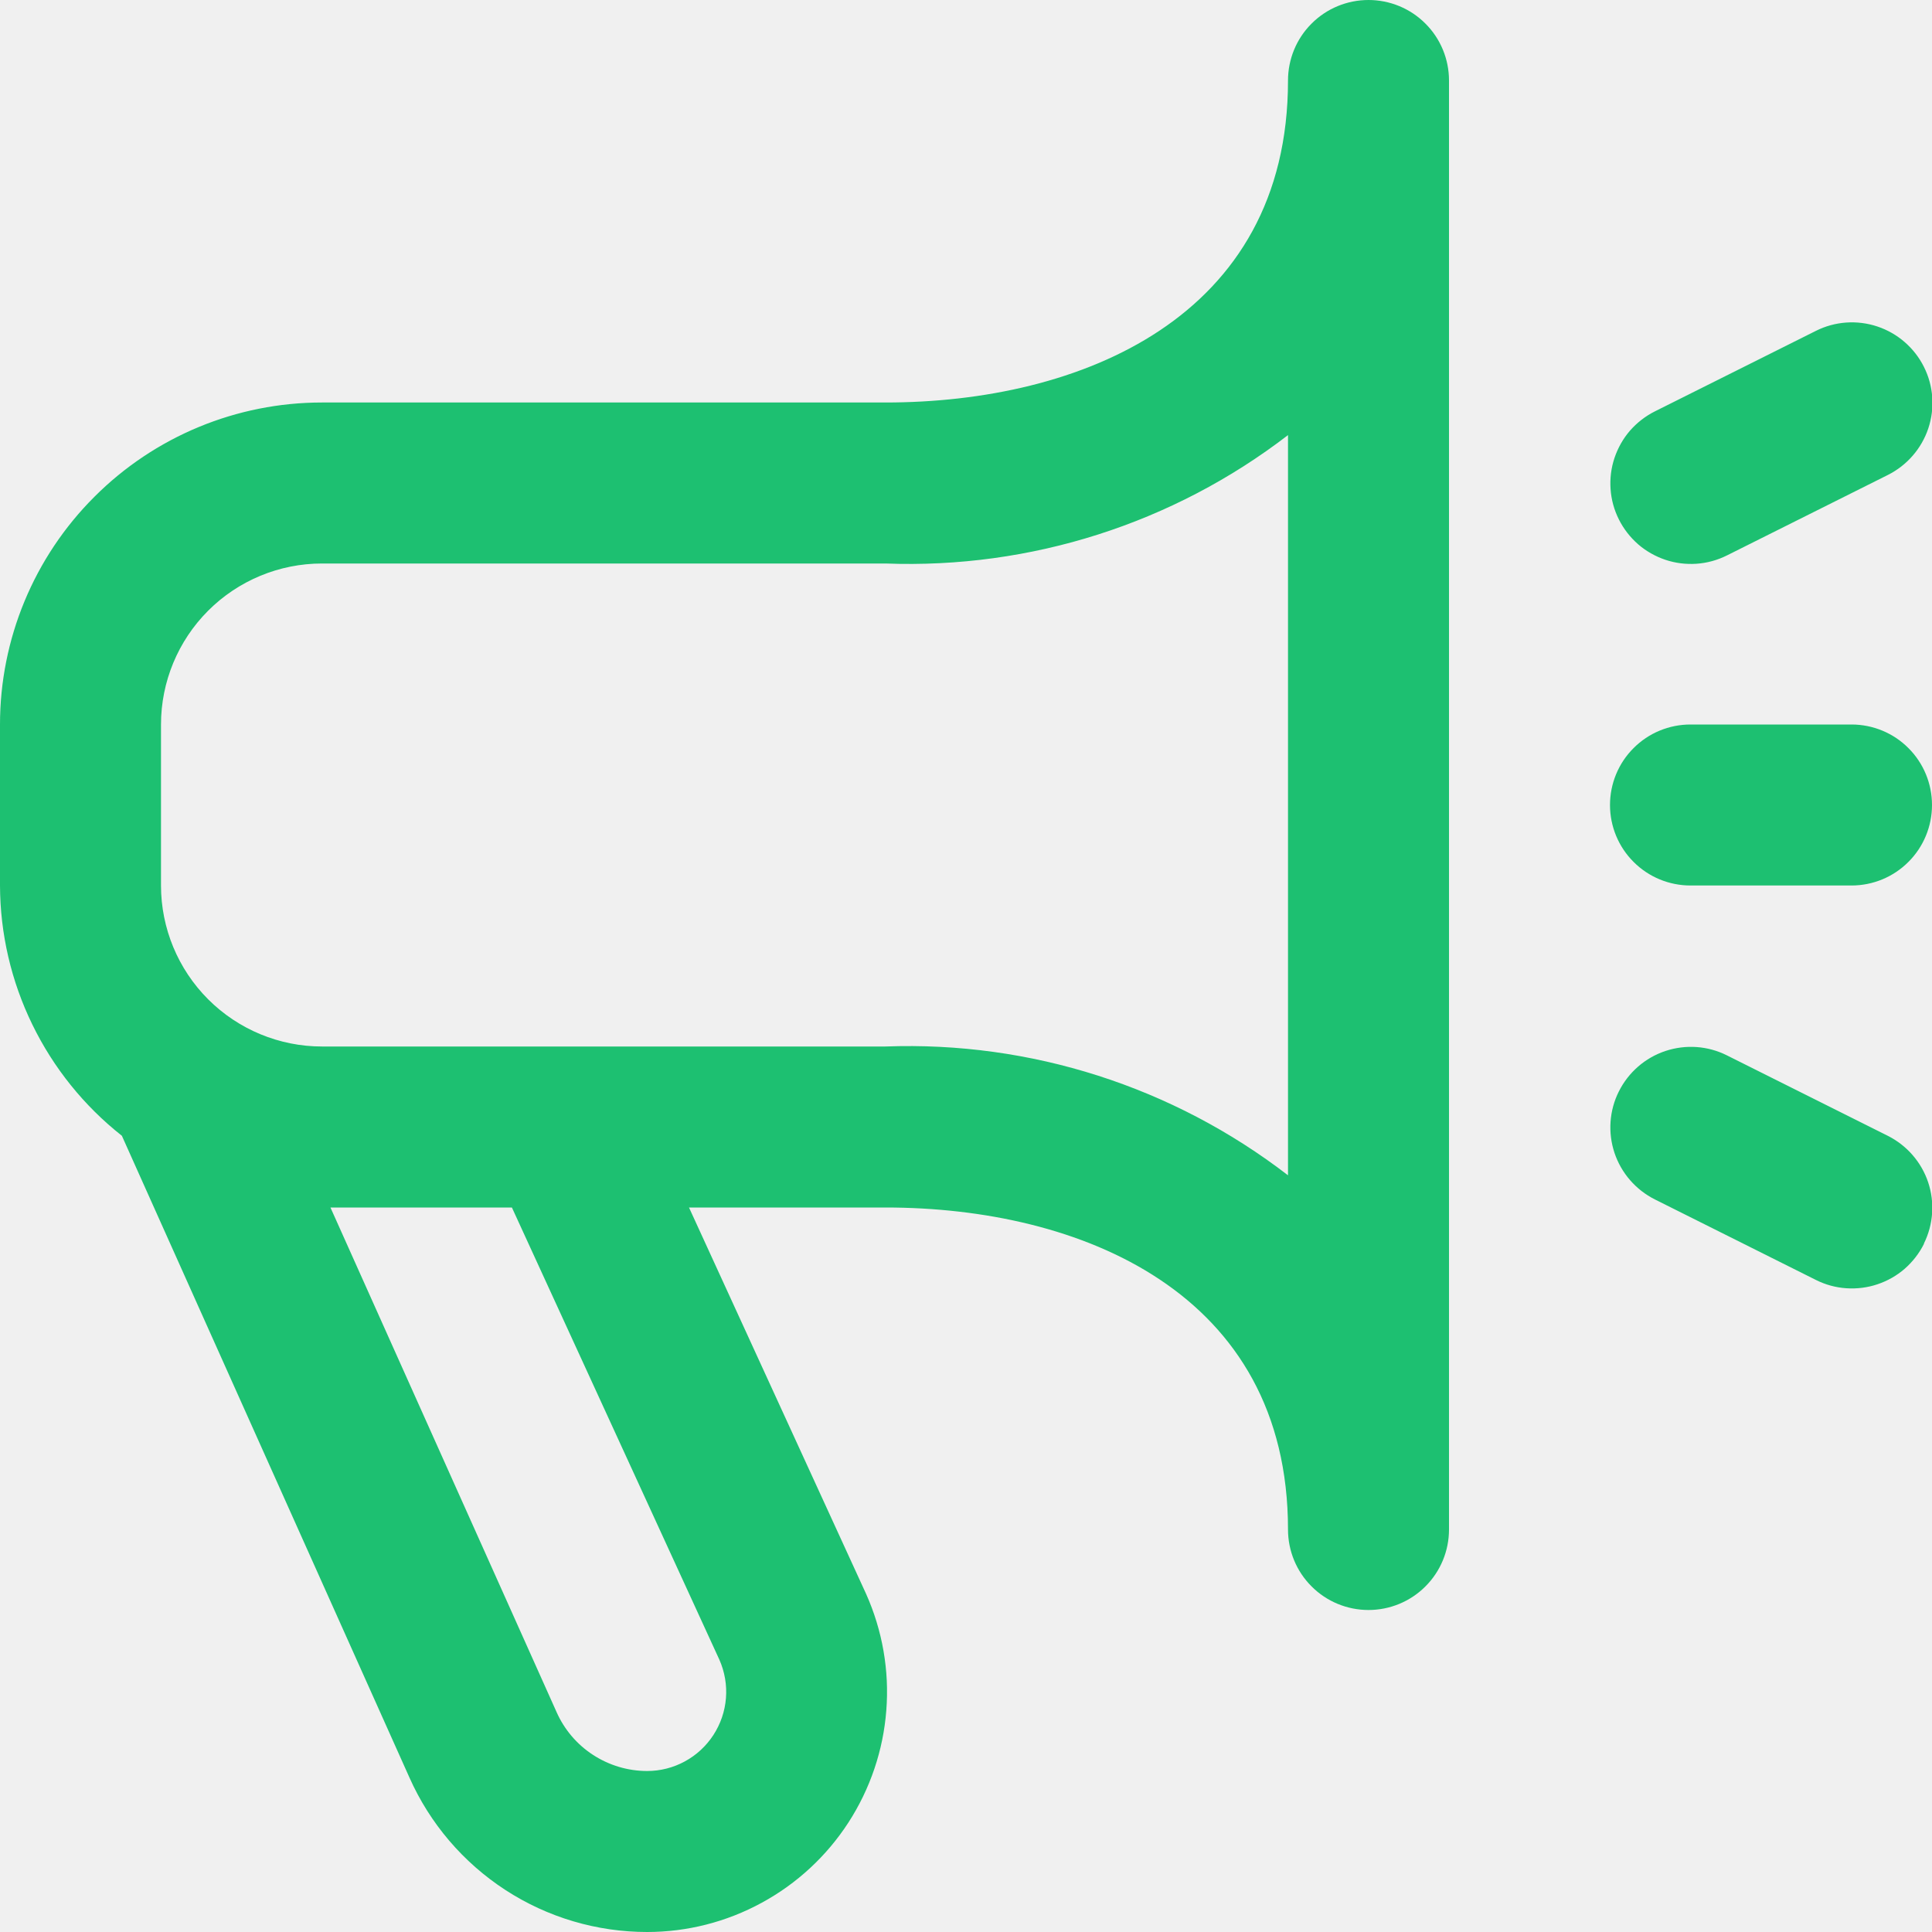
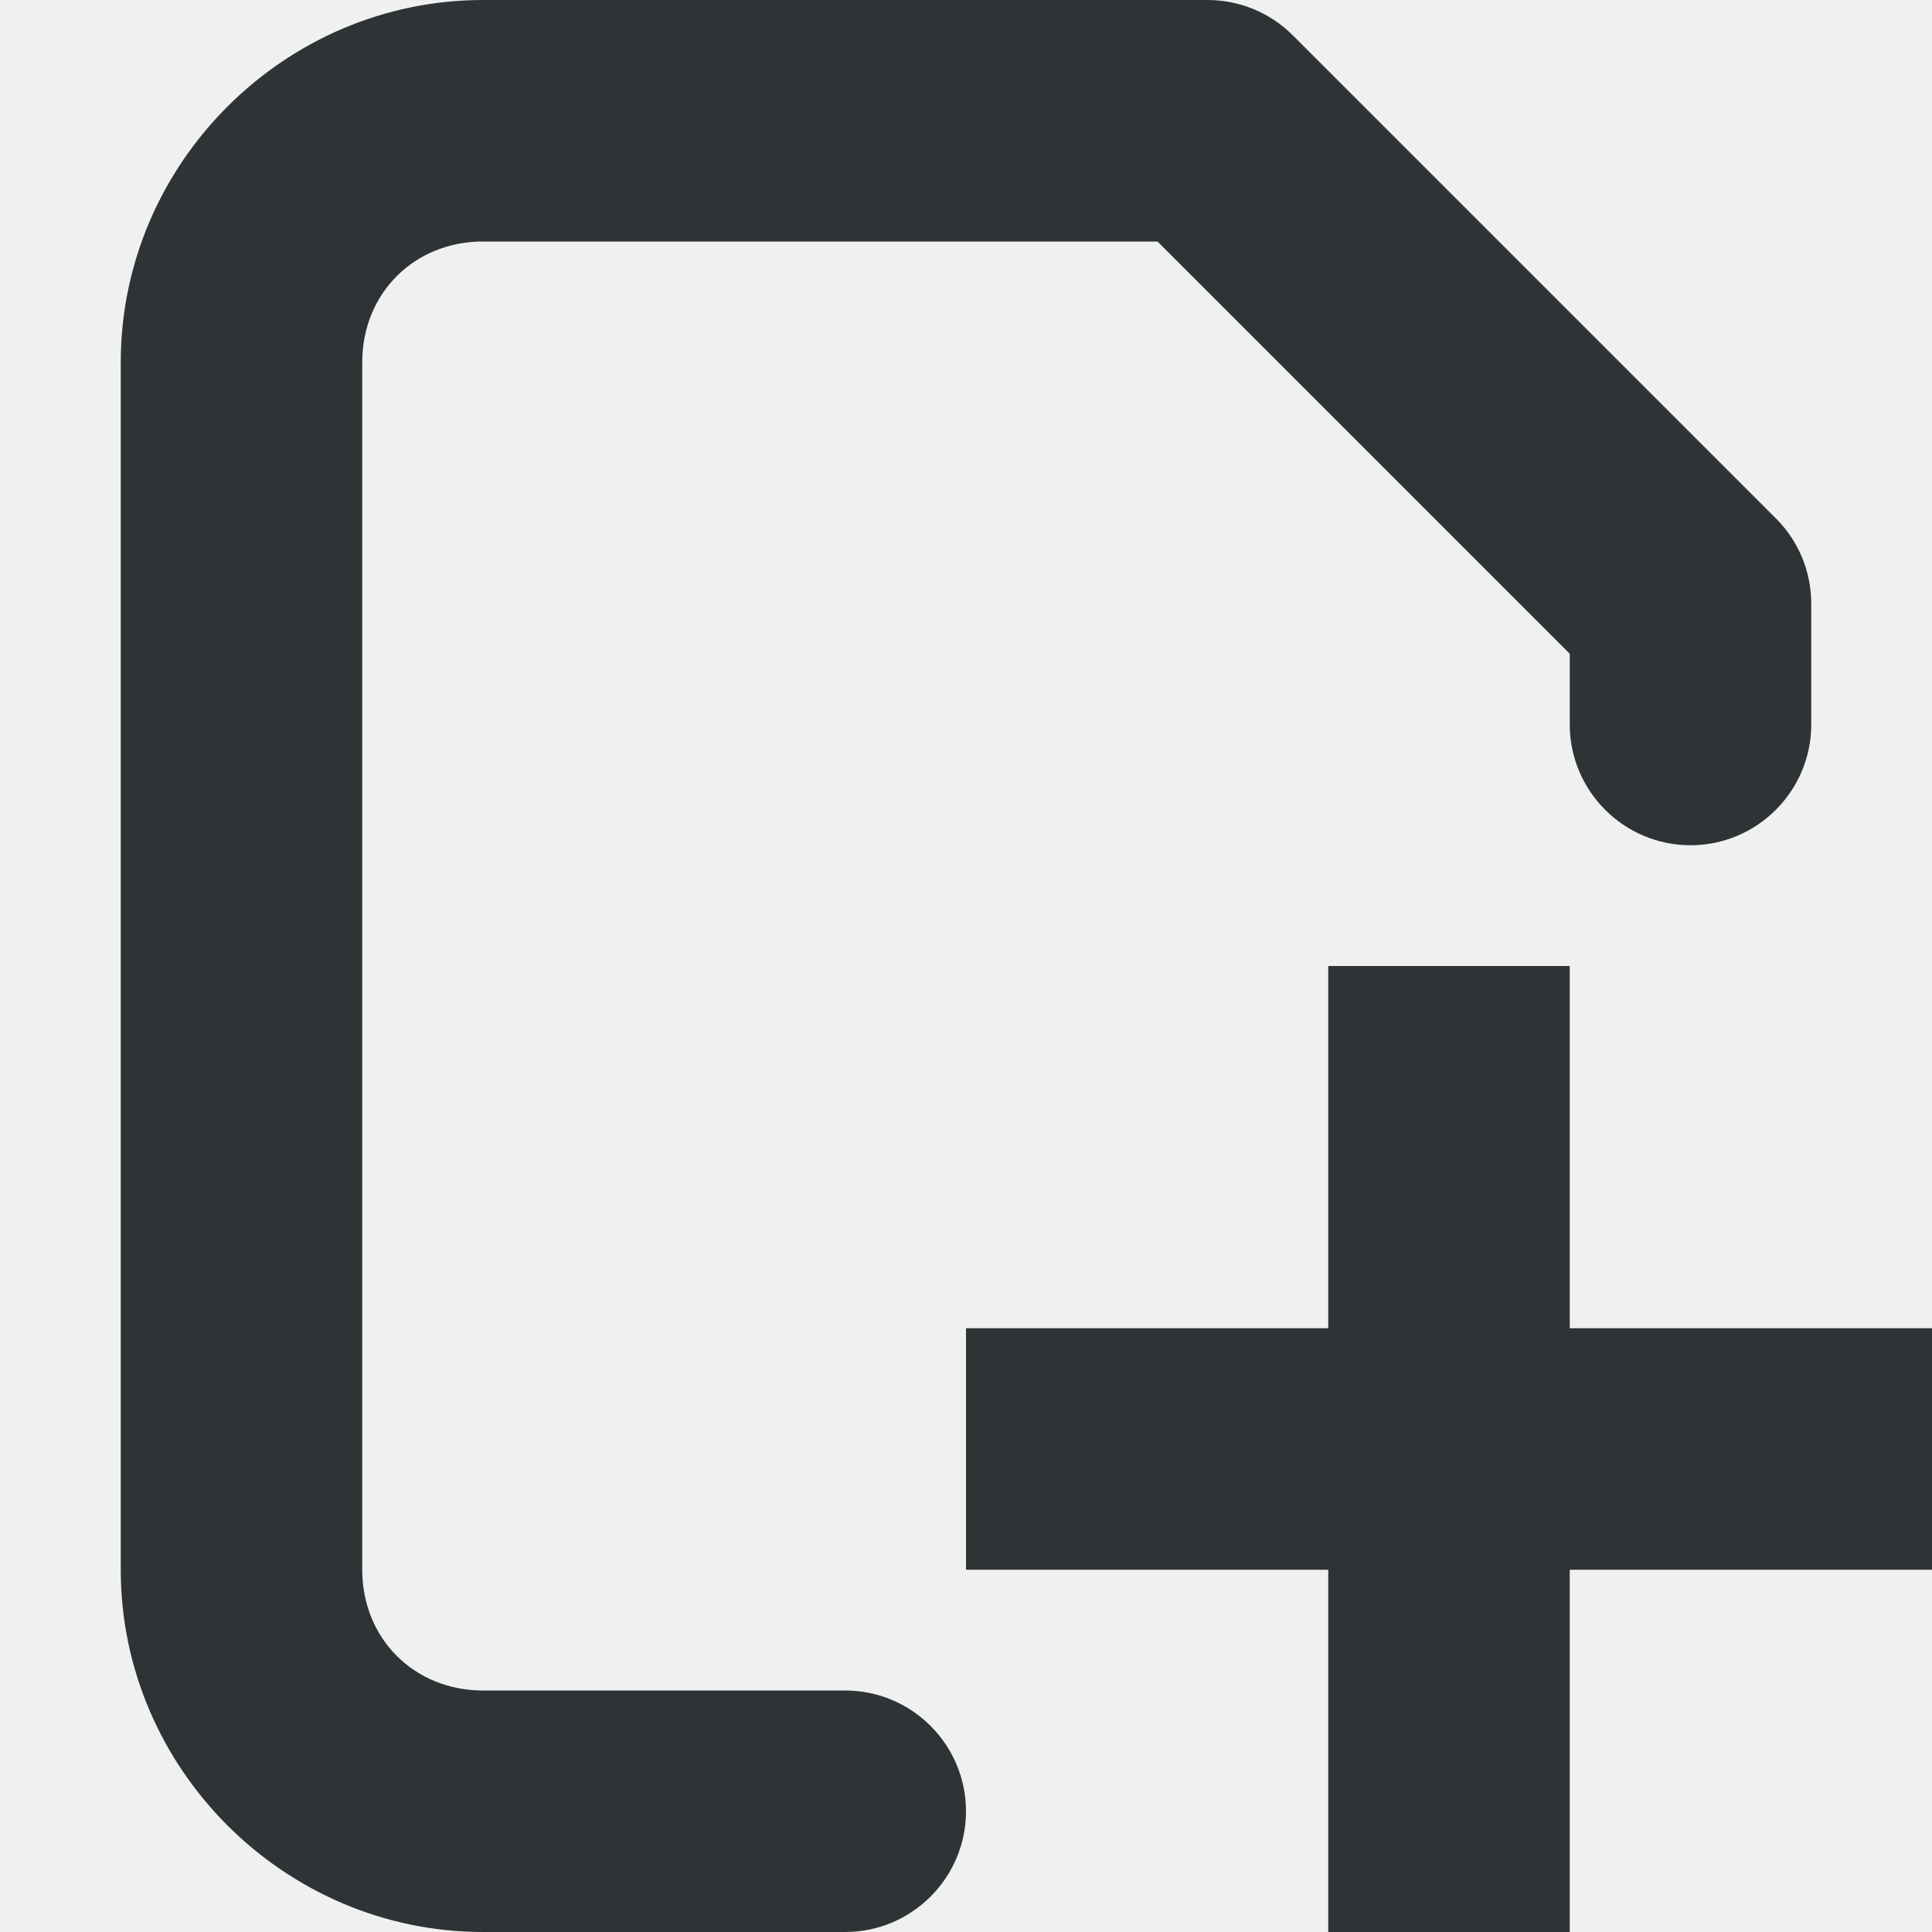
- <svg xmlns="http://www.w3.org/2000/svg" width="24" height="24" viewBox="0 0 24 24" fill="none">
-   <g clip-path="url(#clip0_1071_25627)">
-     <path d="M17 0C16.735 0 16.48 0.105 16.293 0.293C16.105 0.48 16 0.735 16 1C16 3.949 13.417 5 11 5H4C2.939 5 1.922 5.421 1.172 6.172C0.421 6.922 0 7.939 0 9L0 11C0.002 11.599 0.139 12.189 0.402 12.728C0.664 13.266 1.044 13.738 1.514 14.109L5.086 22.081C5.34 22.652 5.754 23.137 6.278 23.478C6.802 23.819 7.414 24 8.039 24C8.536 24 9.026 23.875 9.462 23.637C9.899 23.4 10.27 23.056 10.54 22.639C10.81 22.221 10.972 21.743 11.01 21.247C11.049 20.752 10.962 20.254 10.759 19.8L8.559 15H11C13.417 15 16 16.051 16 19C16 19.265 16.105 19.52 16.293 19.707C16.48 19.895 16.735 20 17 20C17.265 20 17.52 19.895 17.707 19.707C17.895 19.52 18 19.265 18 19V1C18 0.735 17.895 0.48 17.707 0.293C17.52 0.105 17.265 0 17 0V0ZM8.937 20.619C9.003 20.769 9.031 20.932 9.018 21.095C9.005 21.259 8.951 21.416 8.862 21.553C8.773 21.69 8.651 21.803 8.507 21.881C8.364 21.959 8.203 22 8.039 22C7.8 22 7.567 21.93 7.367 21.8C7.167 21.67 7.009 21.484 6.913 21.266L4.105 15H6.359L8.937 20.619ZM16 14.6C14.571 13.499 12.802 12.933 11 13H4C3.47 13 2.961 12.789 2.586 12.414C2.211 12.039 2 11.53 2 11V9C2 8.47 2.211 7.961 2.586 7.586C2.961 7.211 3.47 7 4 7H11C12.802 7.068 14.571 6.504 16 5.405V14.6ZM23.9 15.452C23.841 15.57 23.76 15.674 23.661 15.761C23.562 15.847 23.447 15.912 23.322 15.954C23.197 15.996 23.066 16.012 22.934 16.003C22.803 15.994 22.675 15.959 22.558 15.9L20.558 14.9C20.321 14.781 20.14 14.573 20.056 14.322C19.972 14.07 19.991 13.795 20.11 13.558C20.229 13.321 20.436 13.14 20.688 13.056C20.94 12.972 21.215 12.991 21.452 13.11L23.452 14.11C23.688 14.229 23.868 14.436 23.952 14.686C24.036 14.937 24.017 15.21 23.9 15.447V15.452ZM20.11 6.452C20.051 6.334 20.016 6.207 20.007 6.075C19.998 5.944 20.014 5.813 20.056 5.688C20.098 5.564 20.163 5.448 20.249 5.349C20.336 5.25 20.44 5.169 20.558 5.11L22.558 4.11C22.795 3.991 23.07 3.972 23.322 4.056C23.573 4.14 23.782 4.321 23.9 4.558C24.019 4.795 24.038 5.07 23.954 5.322C23.87 5.573 23.689 5.781 23.452 5.9L21.452 6.9C21.334 6.959 21.206 6.994 21.076 7.003C20.944 7.012 20.813 6.996 20.688 6.954C20.564 6.912 20.448 6.847 20.349 6.761C20.25 6.674 20.169 6.57 20.11 6.452V6.452ZM20 10C20 9.735 20.105 9.48 20.293 9.293C20.48 9.105 20.735 9 21 9H23C23.265 9 23.52 9.105 23.707 9.293C23.895 9.48 24 9.735 24 10C24 10.265 23.895 10.52 23.707 10.707C23.52 10.895 23.265 11 23 11H21C20.735 11 20.48 10.895 20.293 10.707C20.105 10.52 20 10.265 20 10Z" fill="#1DC071" />
-   </g>
-   <defs>
-     <clipPath id="clip0_1071_25627">
-       <rect width="24" height="24" fill="white" />
-     </clipPath>
-   </defs>
+ <svg xmlns="http://www.w3.org/2000/svg" width="800px" height="800px" viewBox="0 0 16 16">
+   <path d="m 4 0 c -1.645 0 -3 1.355 -3 3 v 10 c 0 1.645 1.355 3 3 3 h 3 c 0.551 0 1 -0.449 1 -1 s -0.449 -1 -1 -1 h -3 c -0.57 0 -1 -0.43 -1 -1 v -10 c 0 -0.57 0.43 -1 1 -1 h 5.586 l 3.414 3.414 v 0.586 c 0 0.551 0.449 1 1 1 s 1 -0.449 1 -1 v -1 c 0 -0.266 -0.105 -0.52 -0.293 -0.707 l -4 -4 c -0.188 -0.188 -0.441 -0.293 -0.707 -0.293 z m 7 8 v 3 h -3 v 2 h 3 v 3 h 2 v -3 h 3 v -2 h -3 v -3 z m 0 0" fill="#2e3436" />
</svg>
